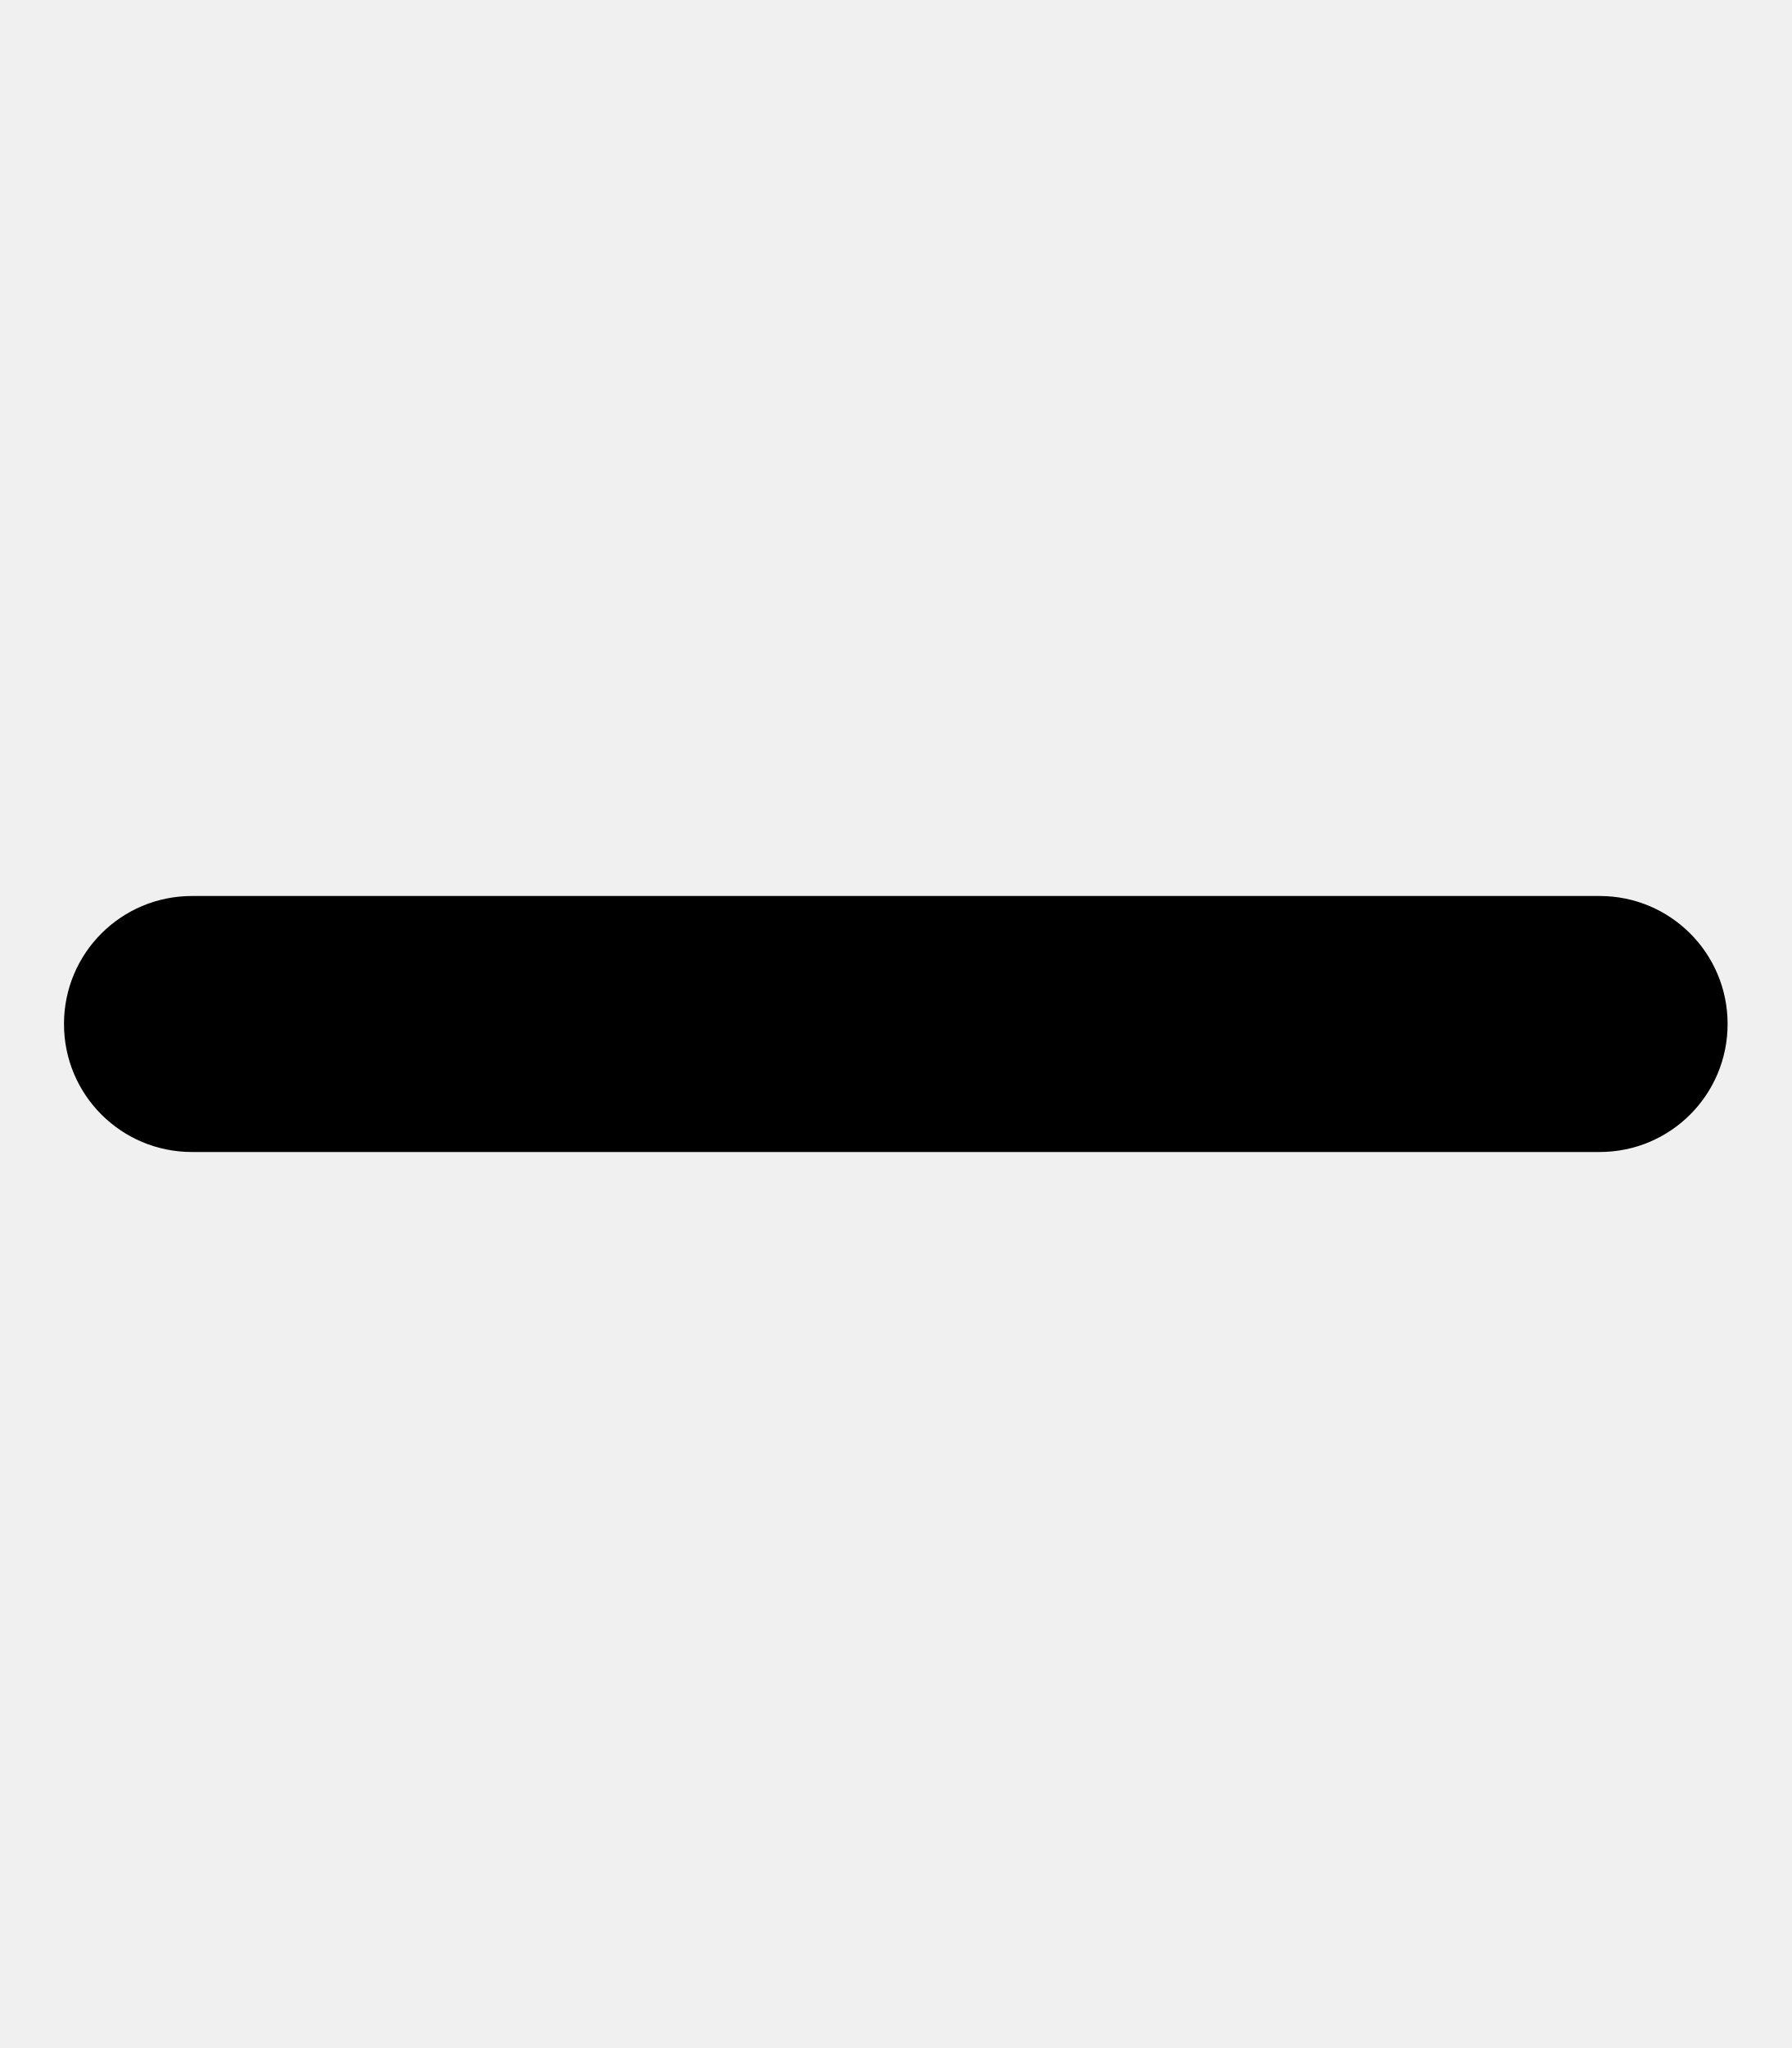
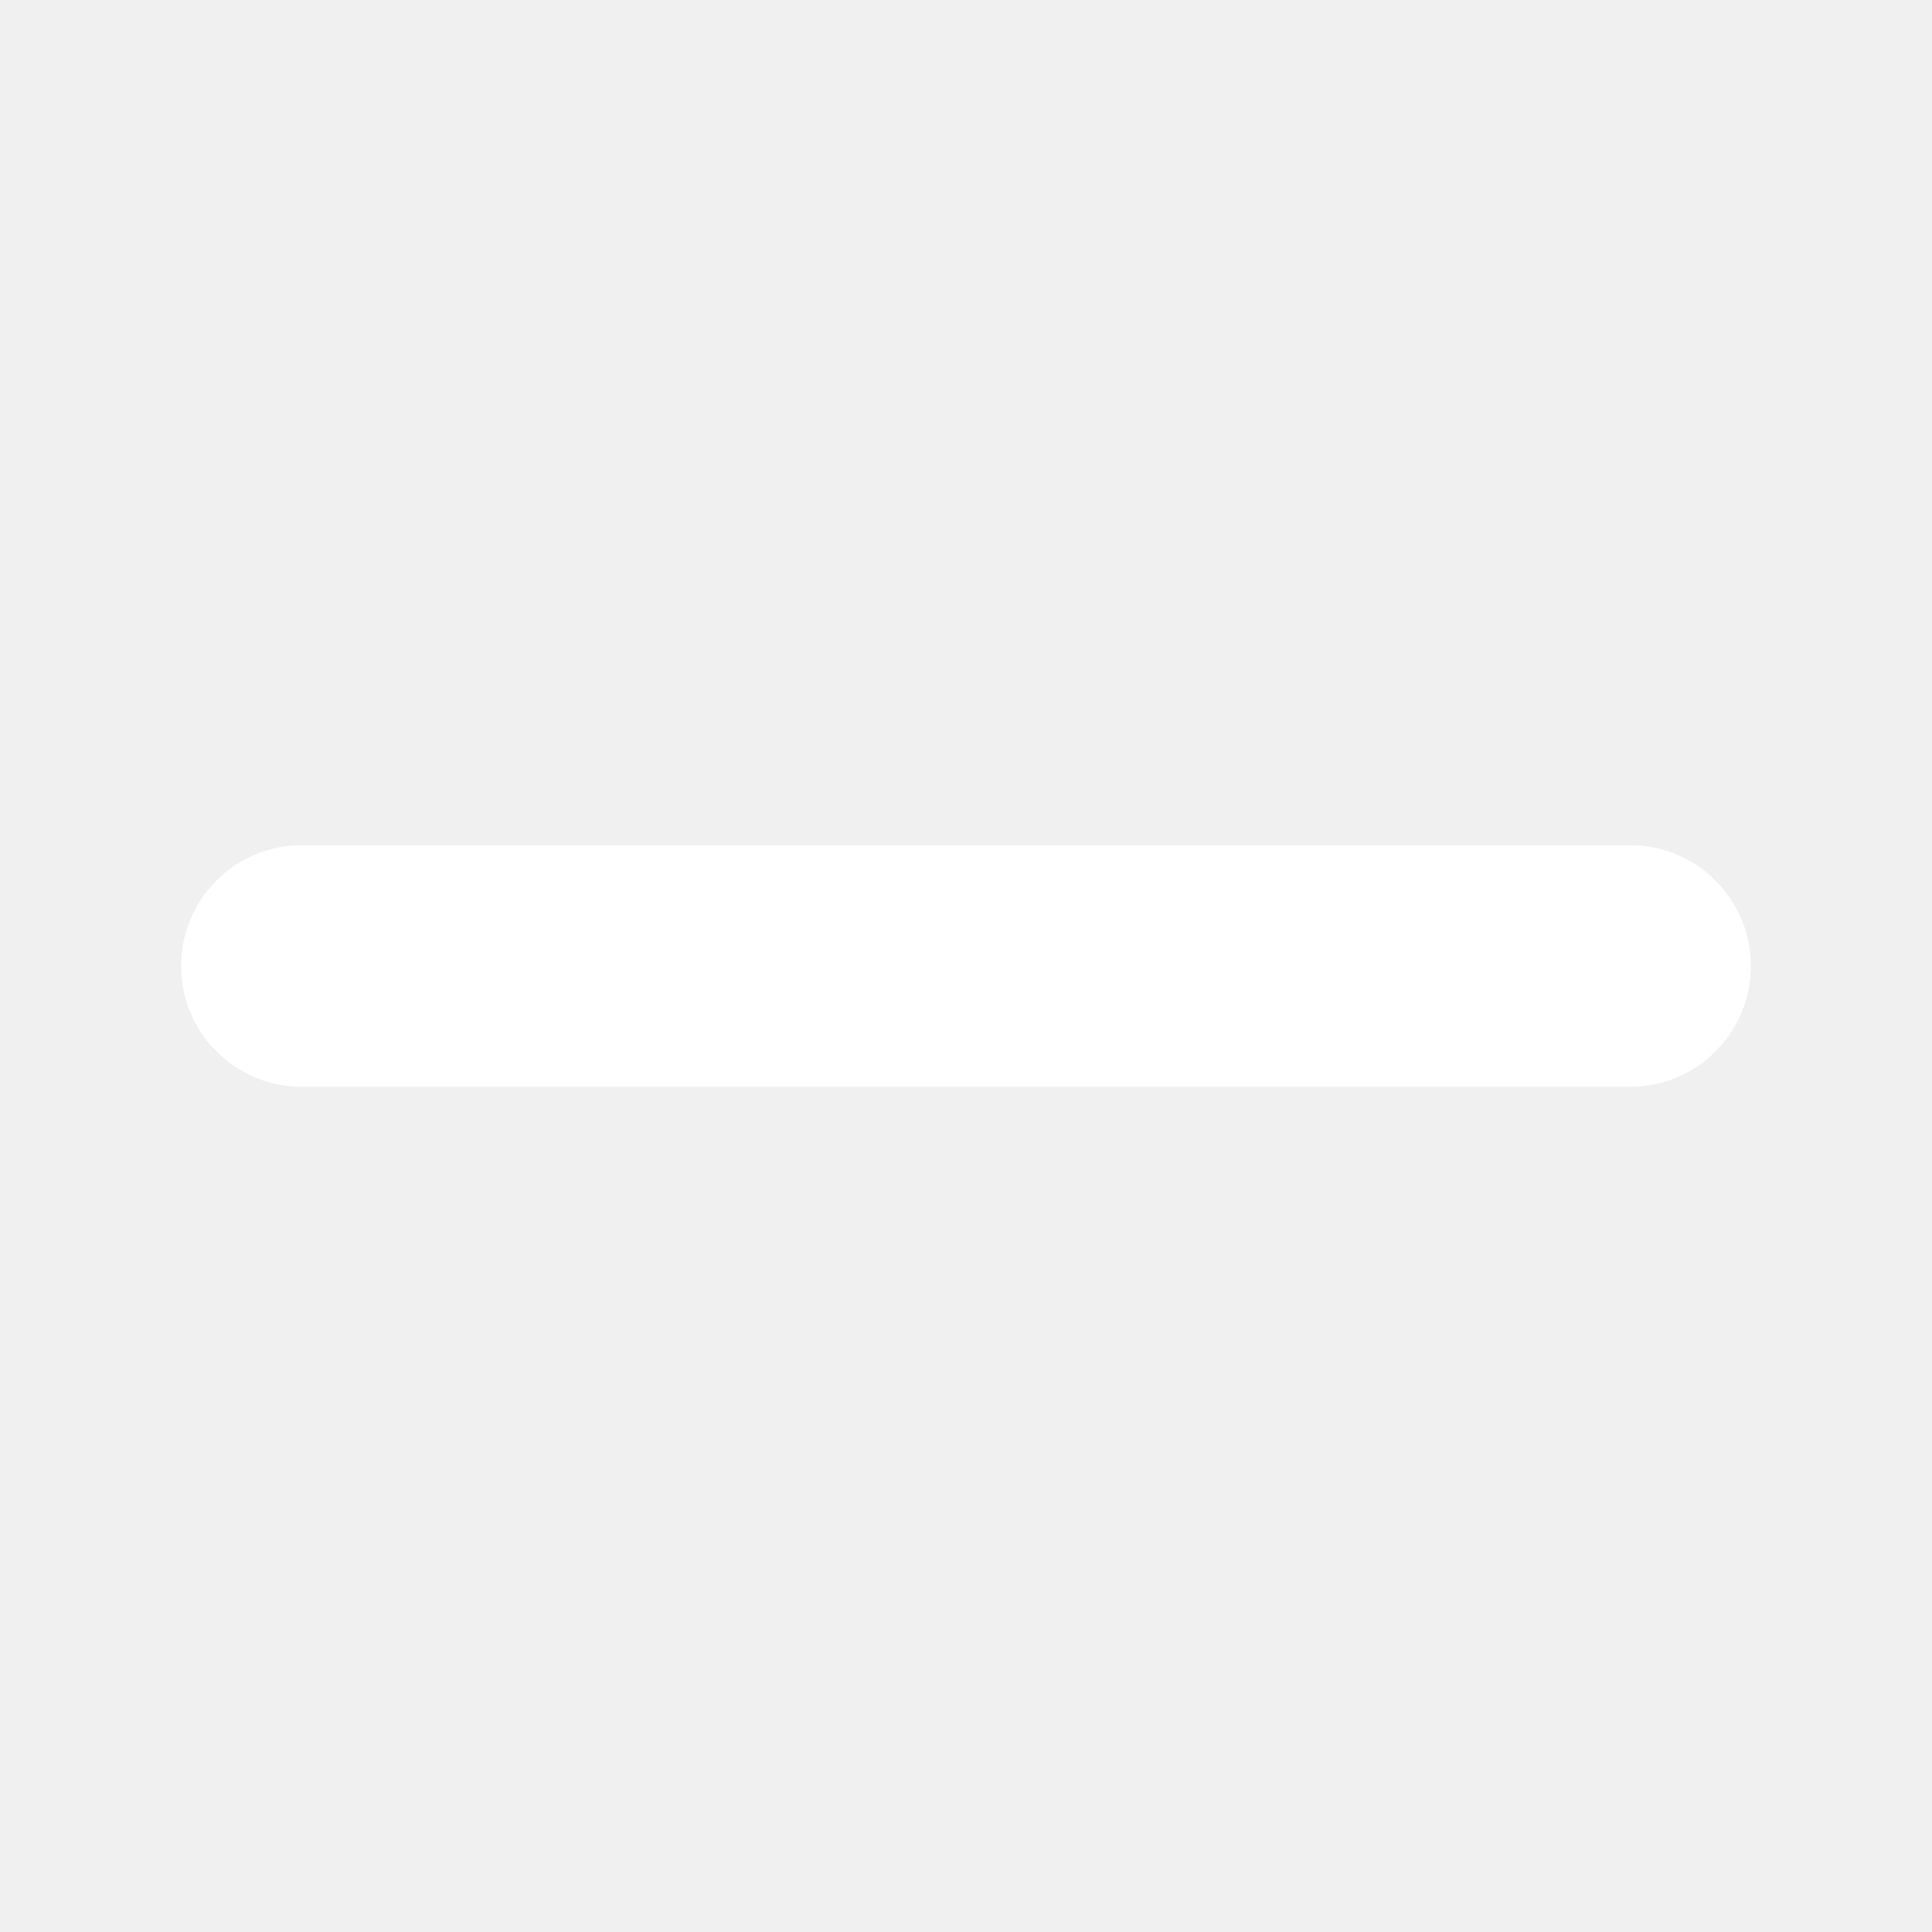
- <svg xmlns="http://www.w3.org/2000/svg" height="current" width="current" viewBox="0 0 448 512">
-   <path opacity="1" fill="current" d="M432 256c0 17.7-14.3 32-32 32L48 288c-17.7 0-32-14.3-32-32s14.3-32 32-32l352 0c17.7 0 32 14.3 32 32z" />
+ <svg xmlns="http://www.w3.org/2000/svg" height="25" width="25" viewBox="0 0 448 512">
+   <path opacity="1" fill="#fff" d="M432 256c0 17.7-14.3 32-32 32L48 288c-17.7 0-32-14.3-32-32s14.3-32 32-32l352 0c17.7 0 32 14.3 32 32z" />
</svg>
